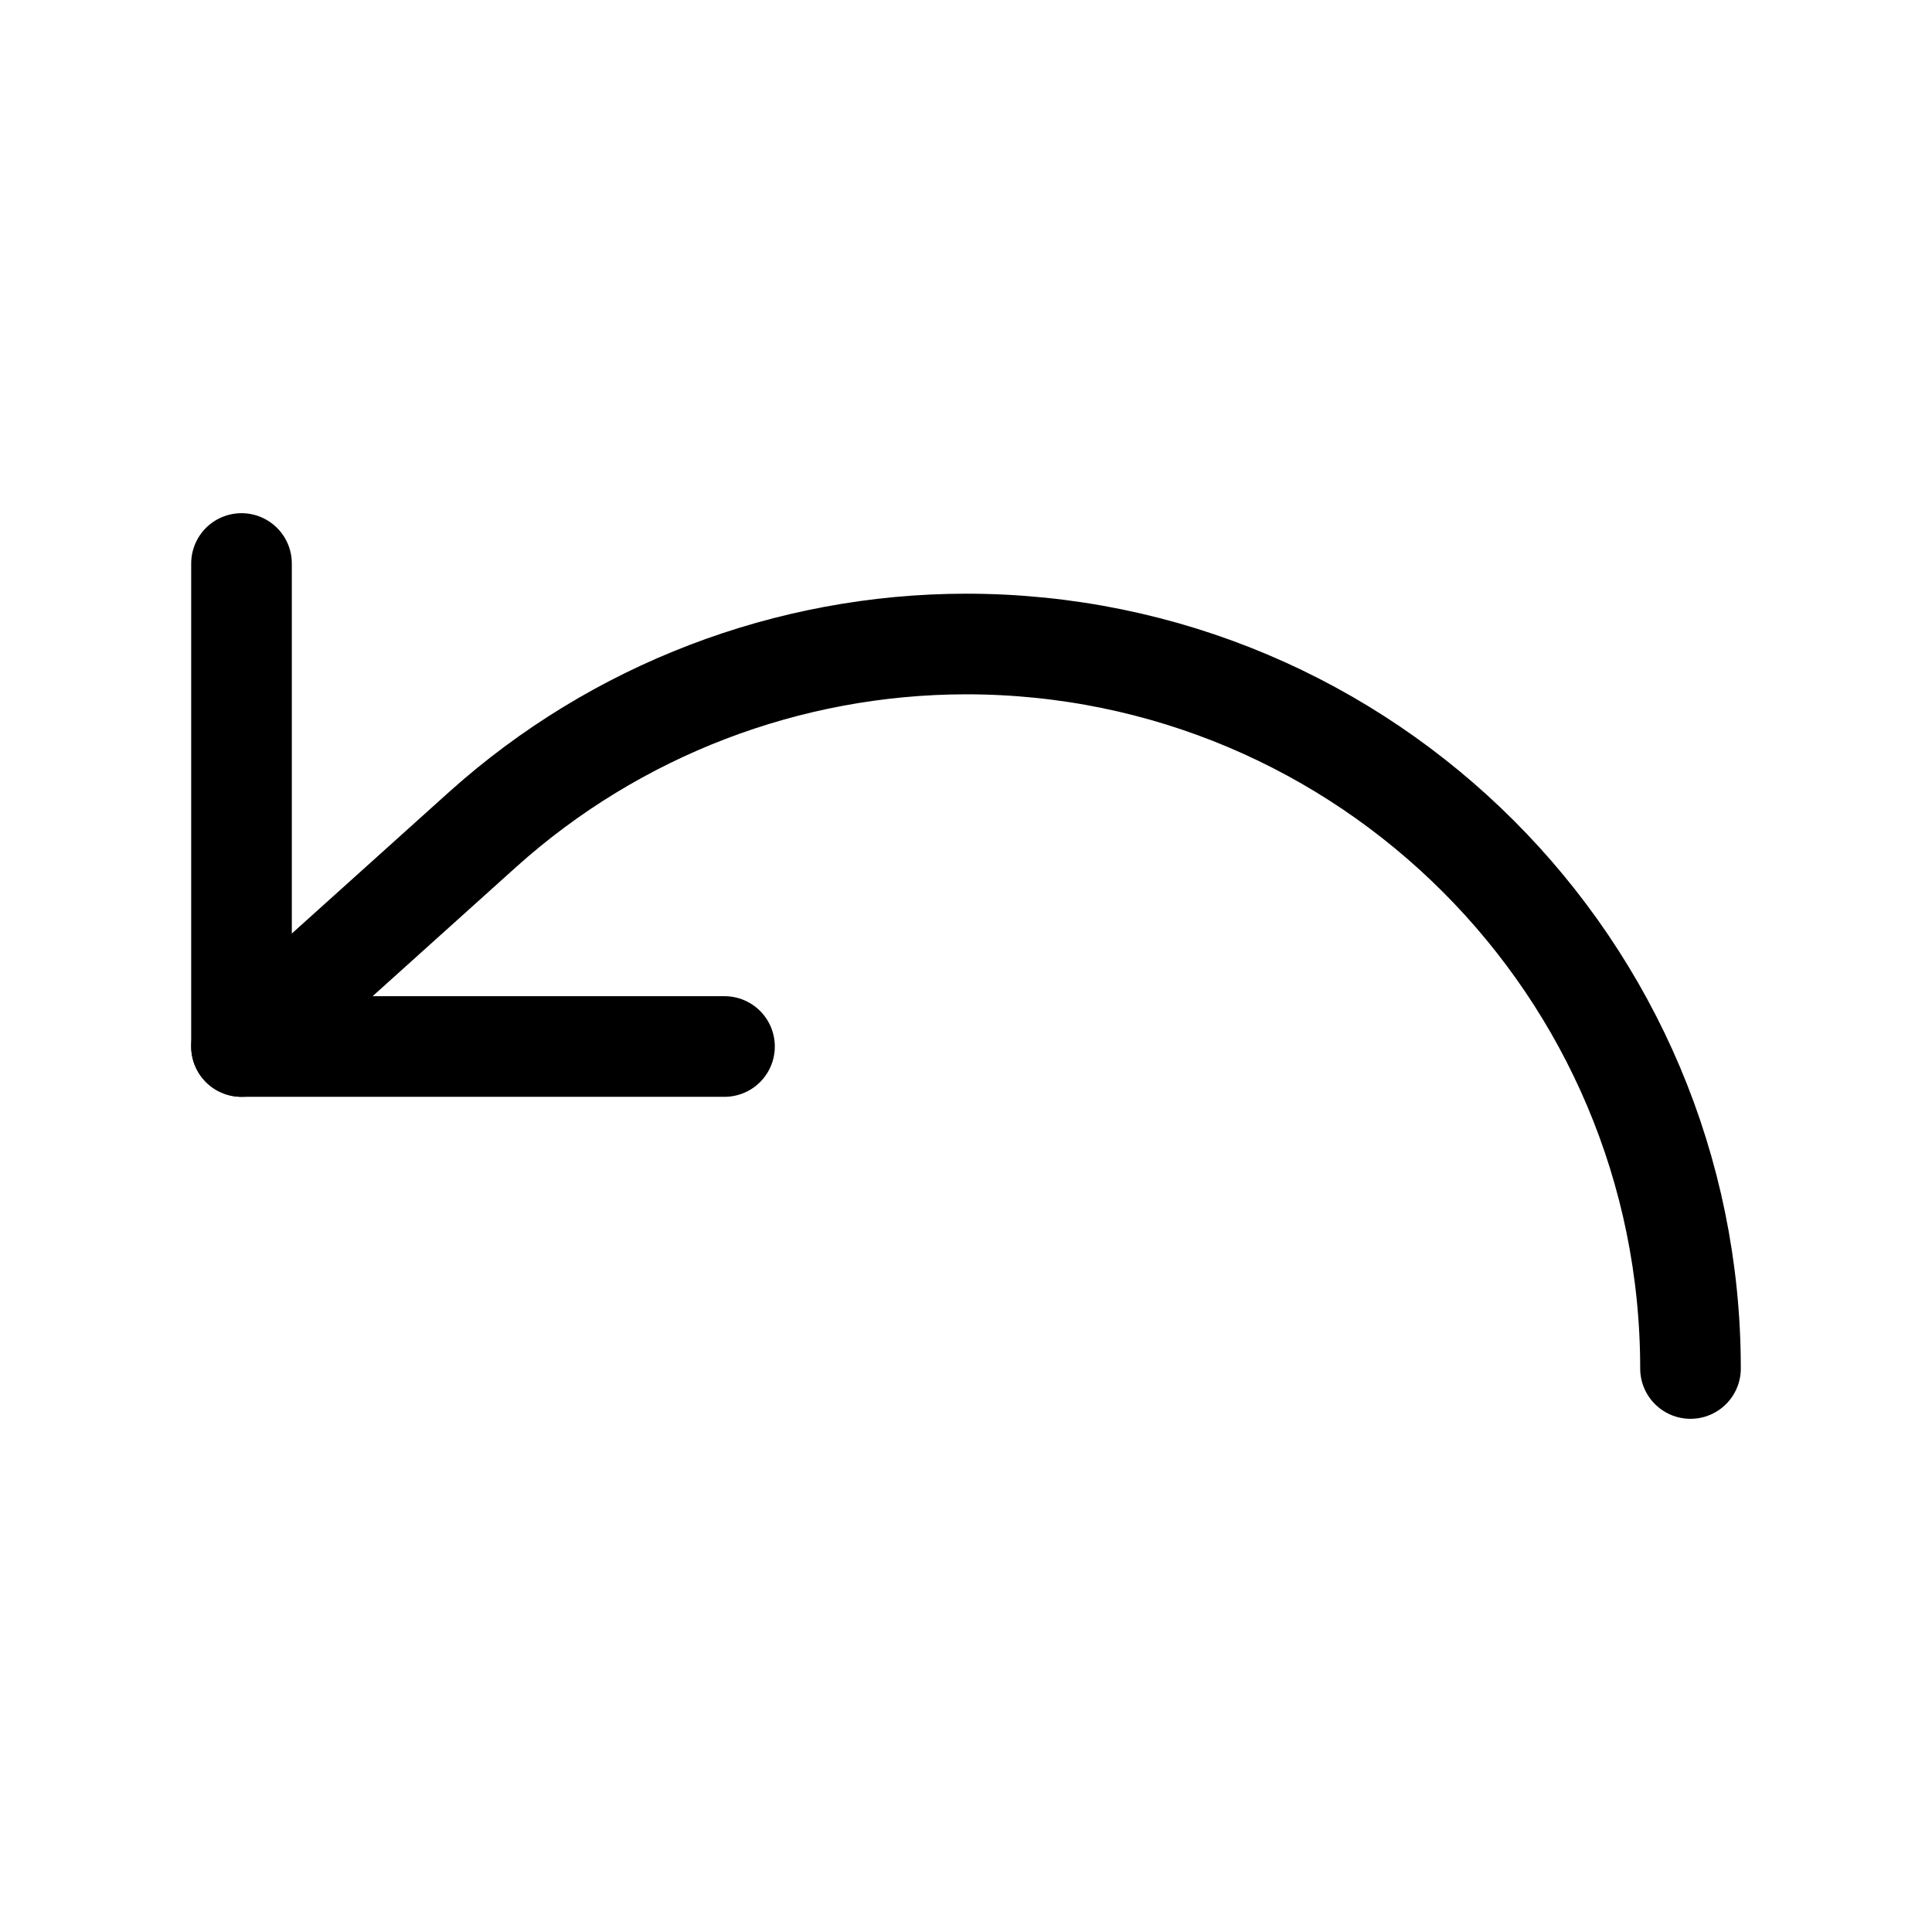
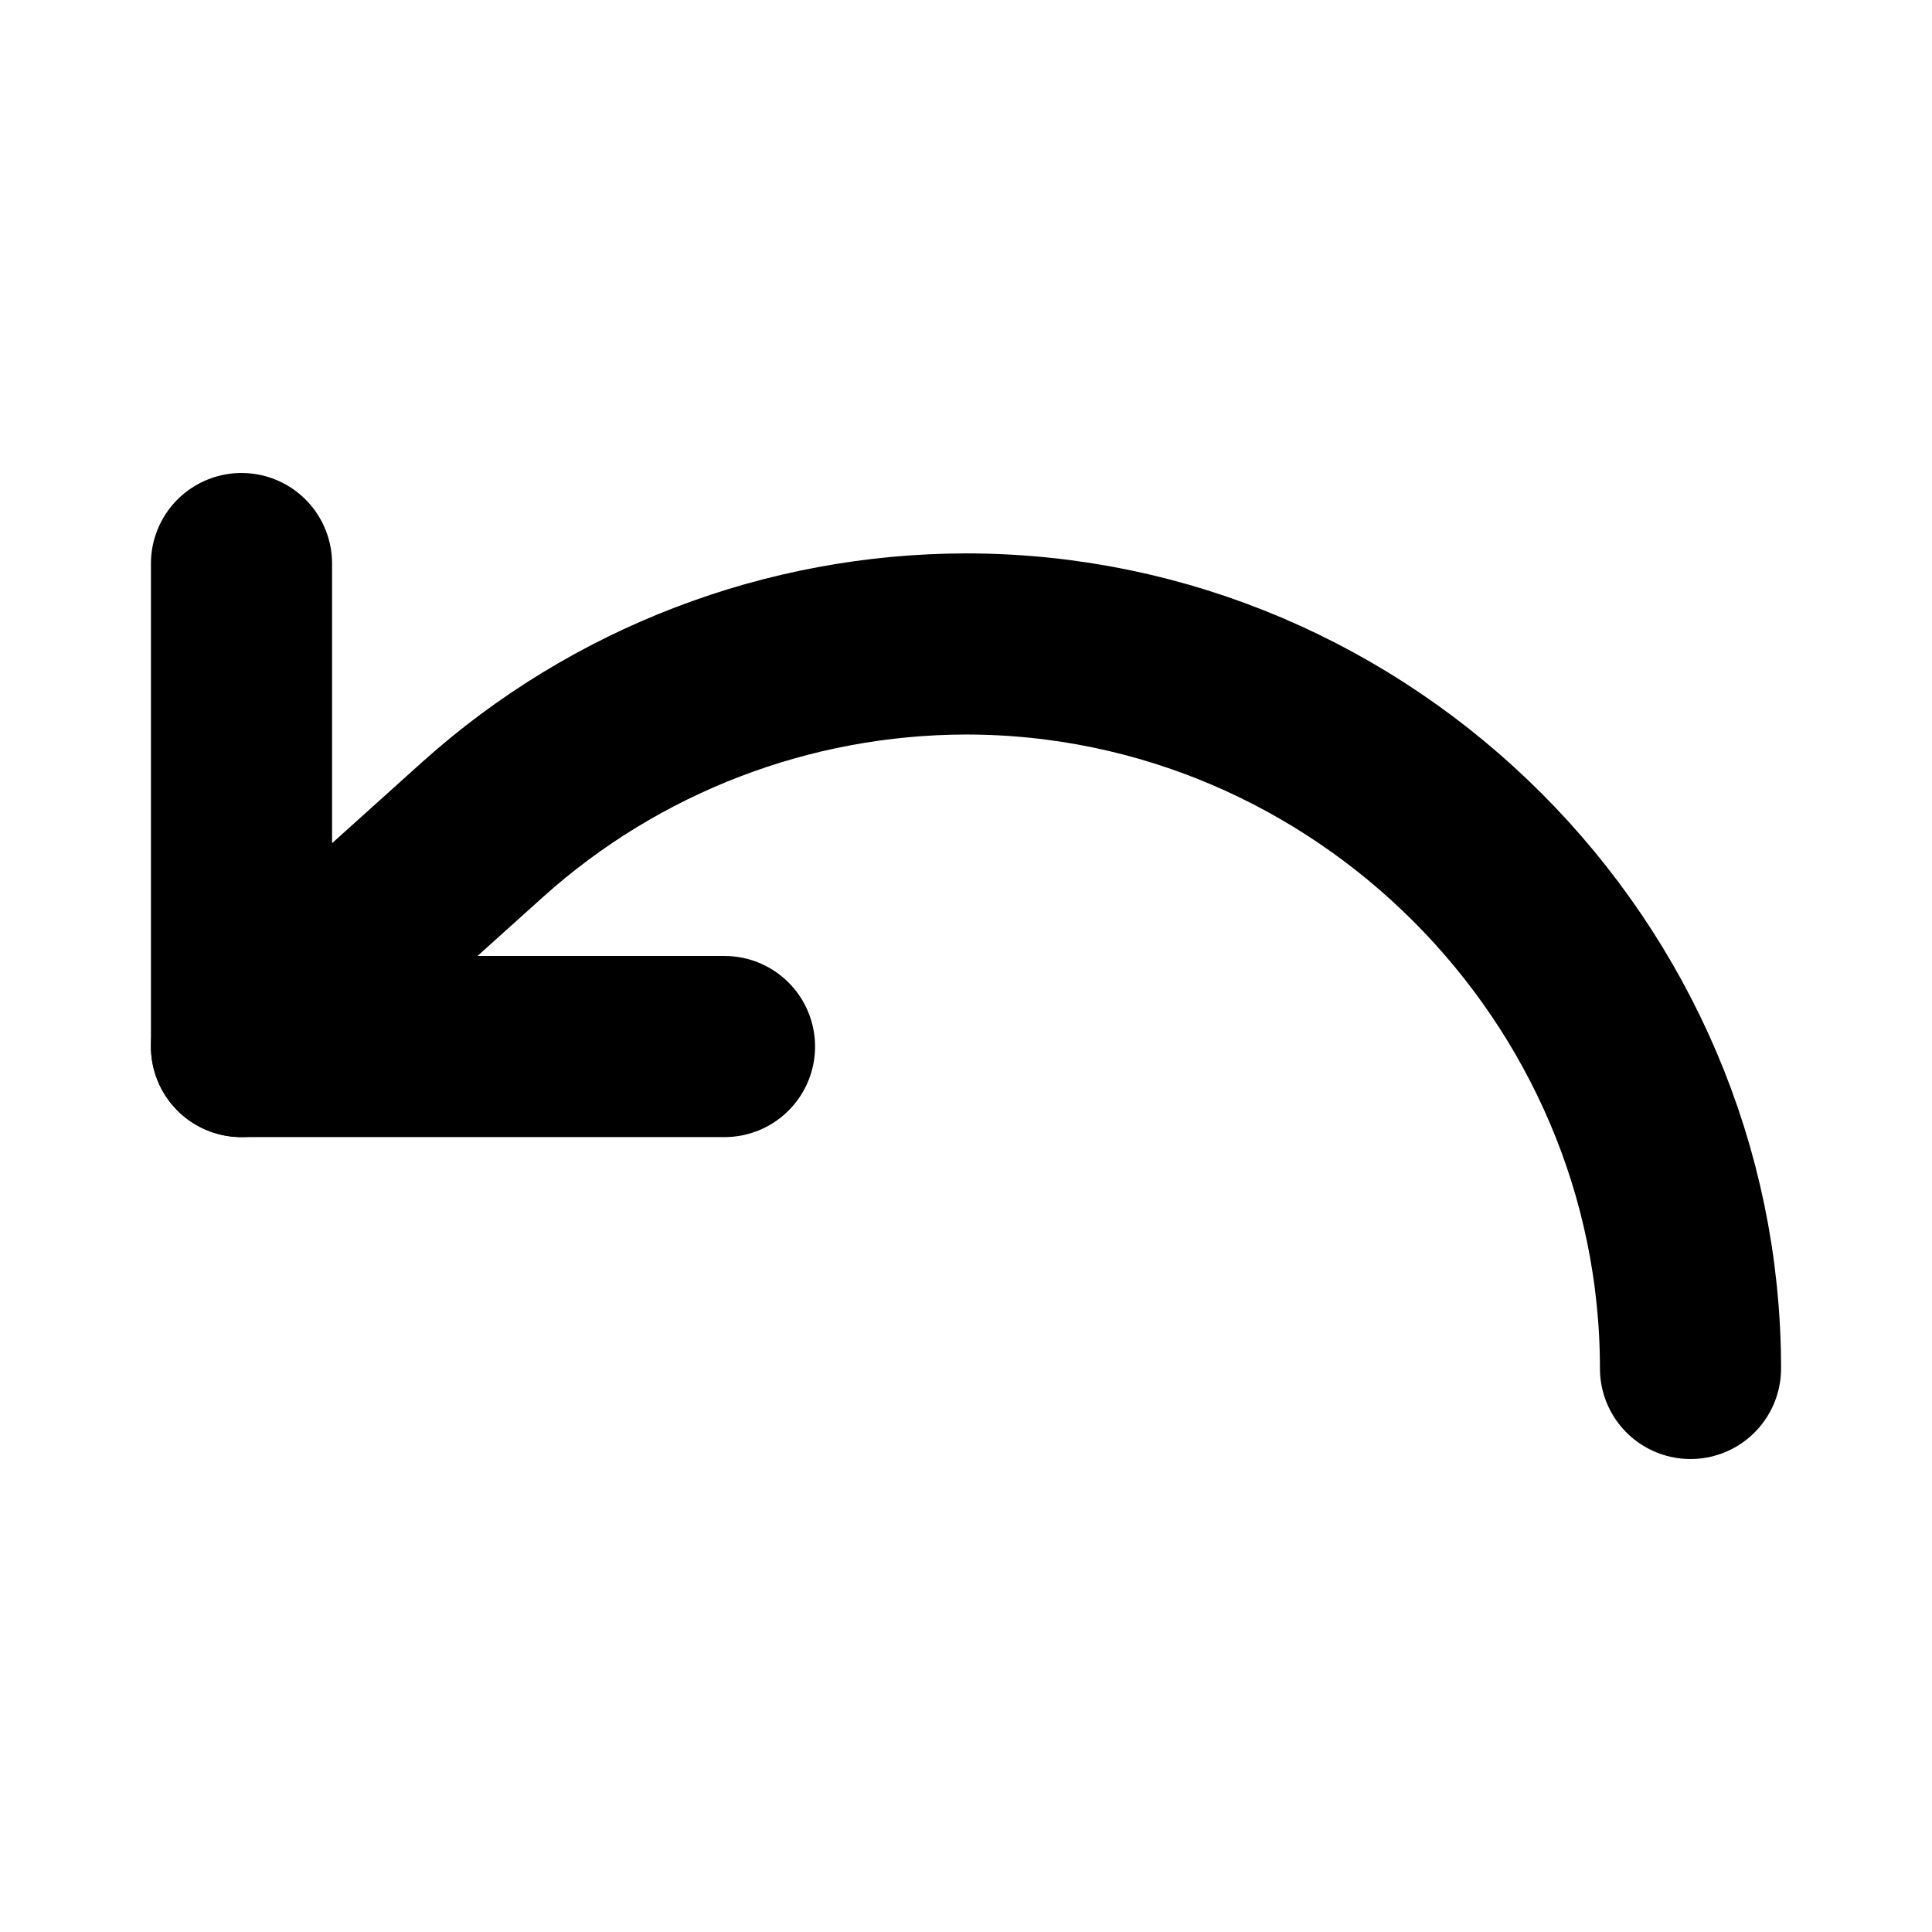
- <svg xmlns="http://www.w3.org/2000/svg" width="16" height="16" viewBox="0 0 24 24" fill="none" stroke="#000000" stroke-width="1.25" stroke-linecap="round" stroke-linejoin="round" class="lucide lucide-undo-icon lucide-undo">
-   <path d="M3 7v6h6" />
-   <path d="M21 17a9 9 0 0 0-9-9 9 9 0 0 0-6 2.3L3 13" />
+ <svg xmlns="http://www.w3.org/2000/svg" width="100%" height="100%" viewBox="0 0 16 16" version="1.1" xml:space="preserve" style="fill-rule:evenodd;clip-rule:evenodd;stroke-linecap:round;stroke-linejoin:round;">
+   <path d="M2,4.667L2,8.667L6,8.667" style="fill:none;fill-rule:nonzero;stroke:#000;stroke-width:1.5px;" />
+   <path d="M14,11.333C14,8.042 11.292,5.333 8,5.333C6.524,5.335 5.099,5.881 4,6.867L2,8.667" style="fill:none;fill-rule:nonzero;stroke:#000;stroke-width:1.5px;" />
</svg>
